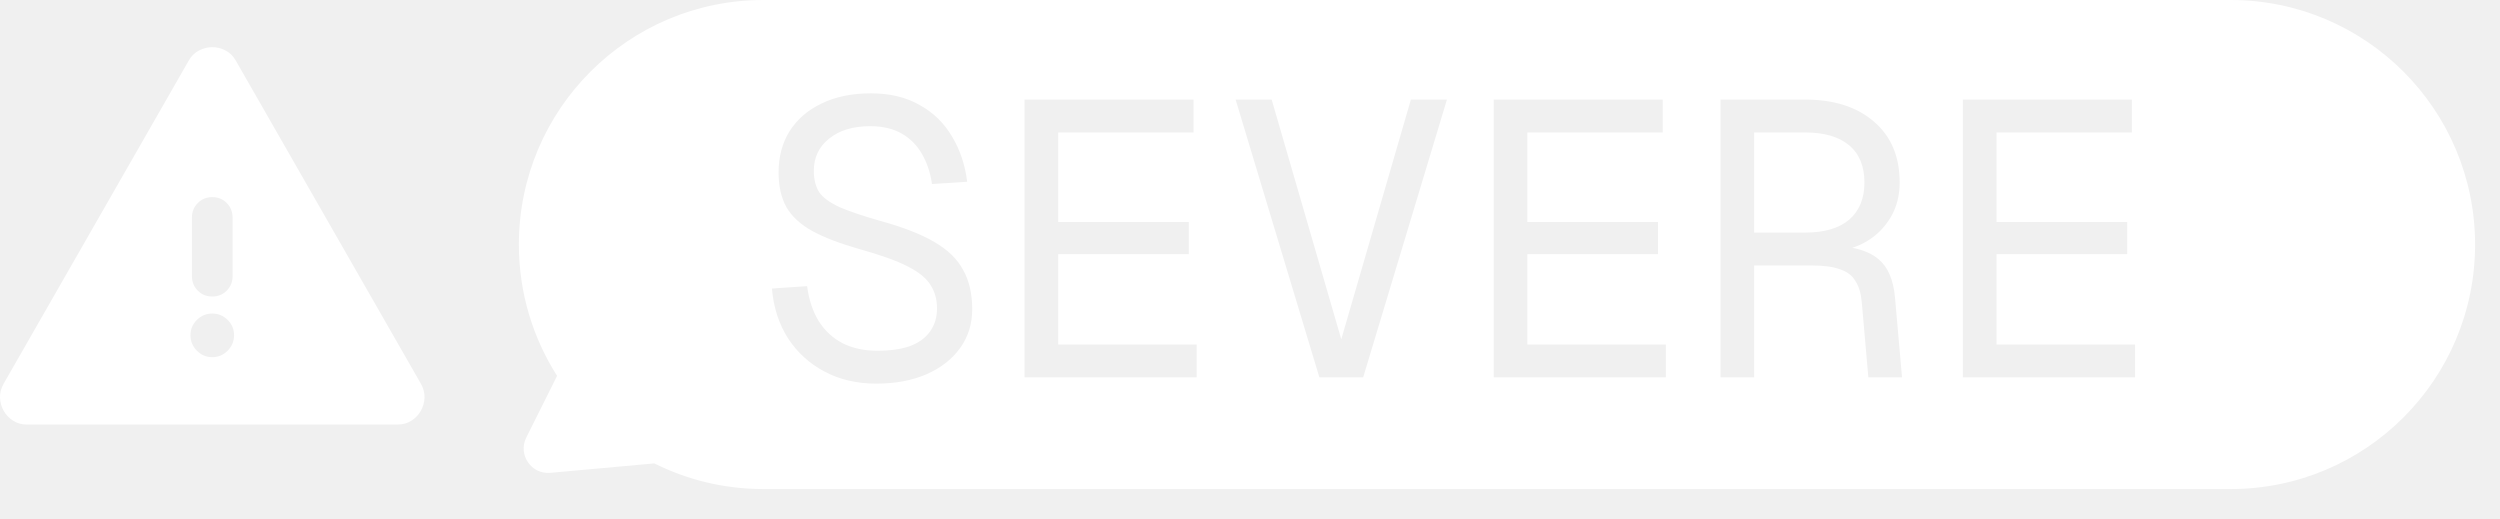
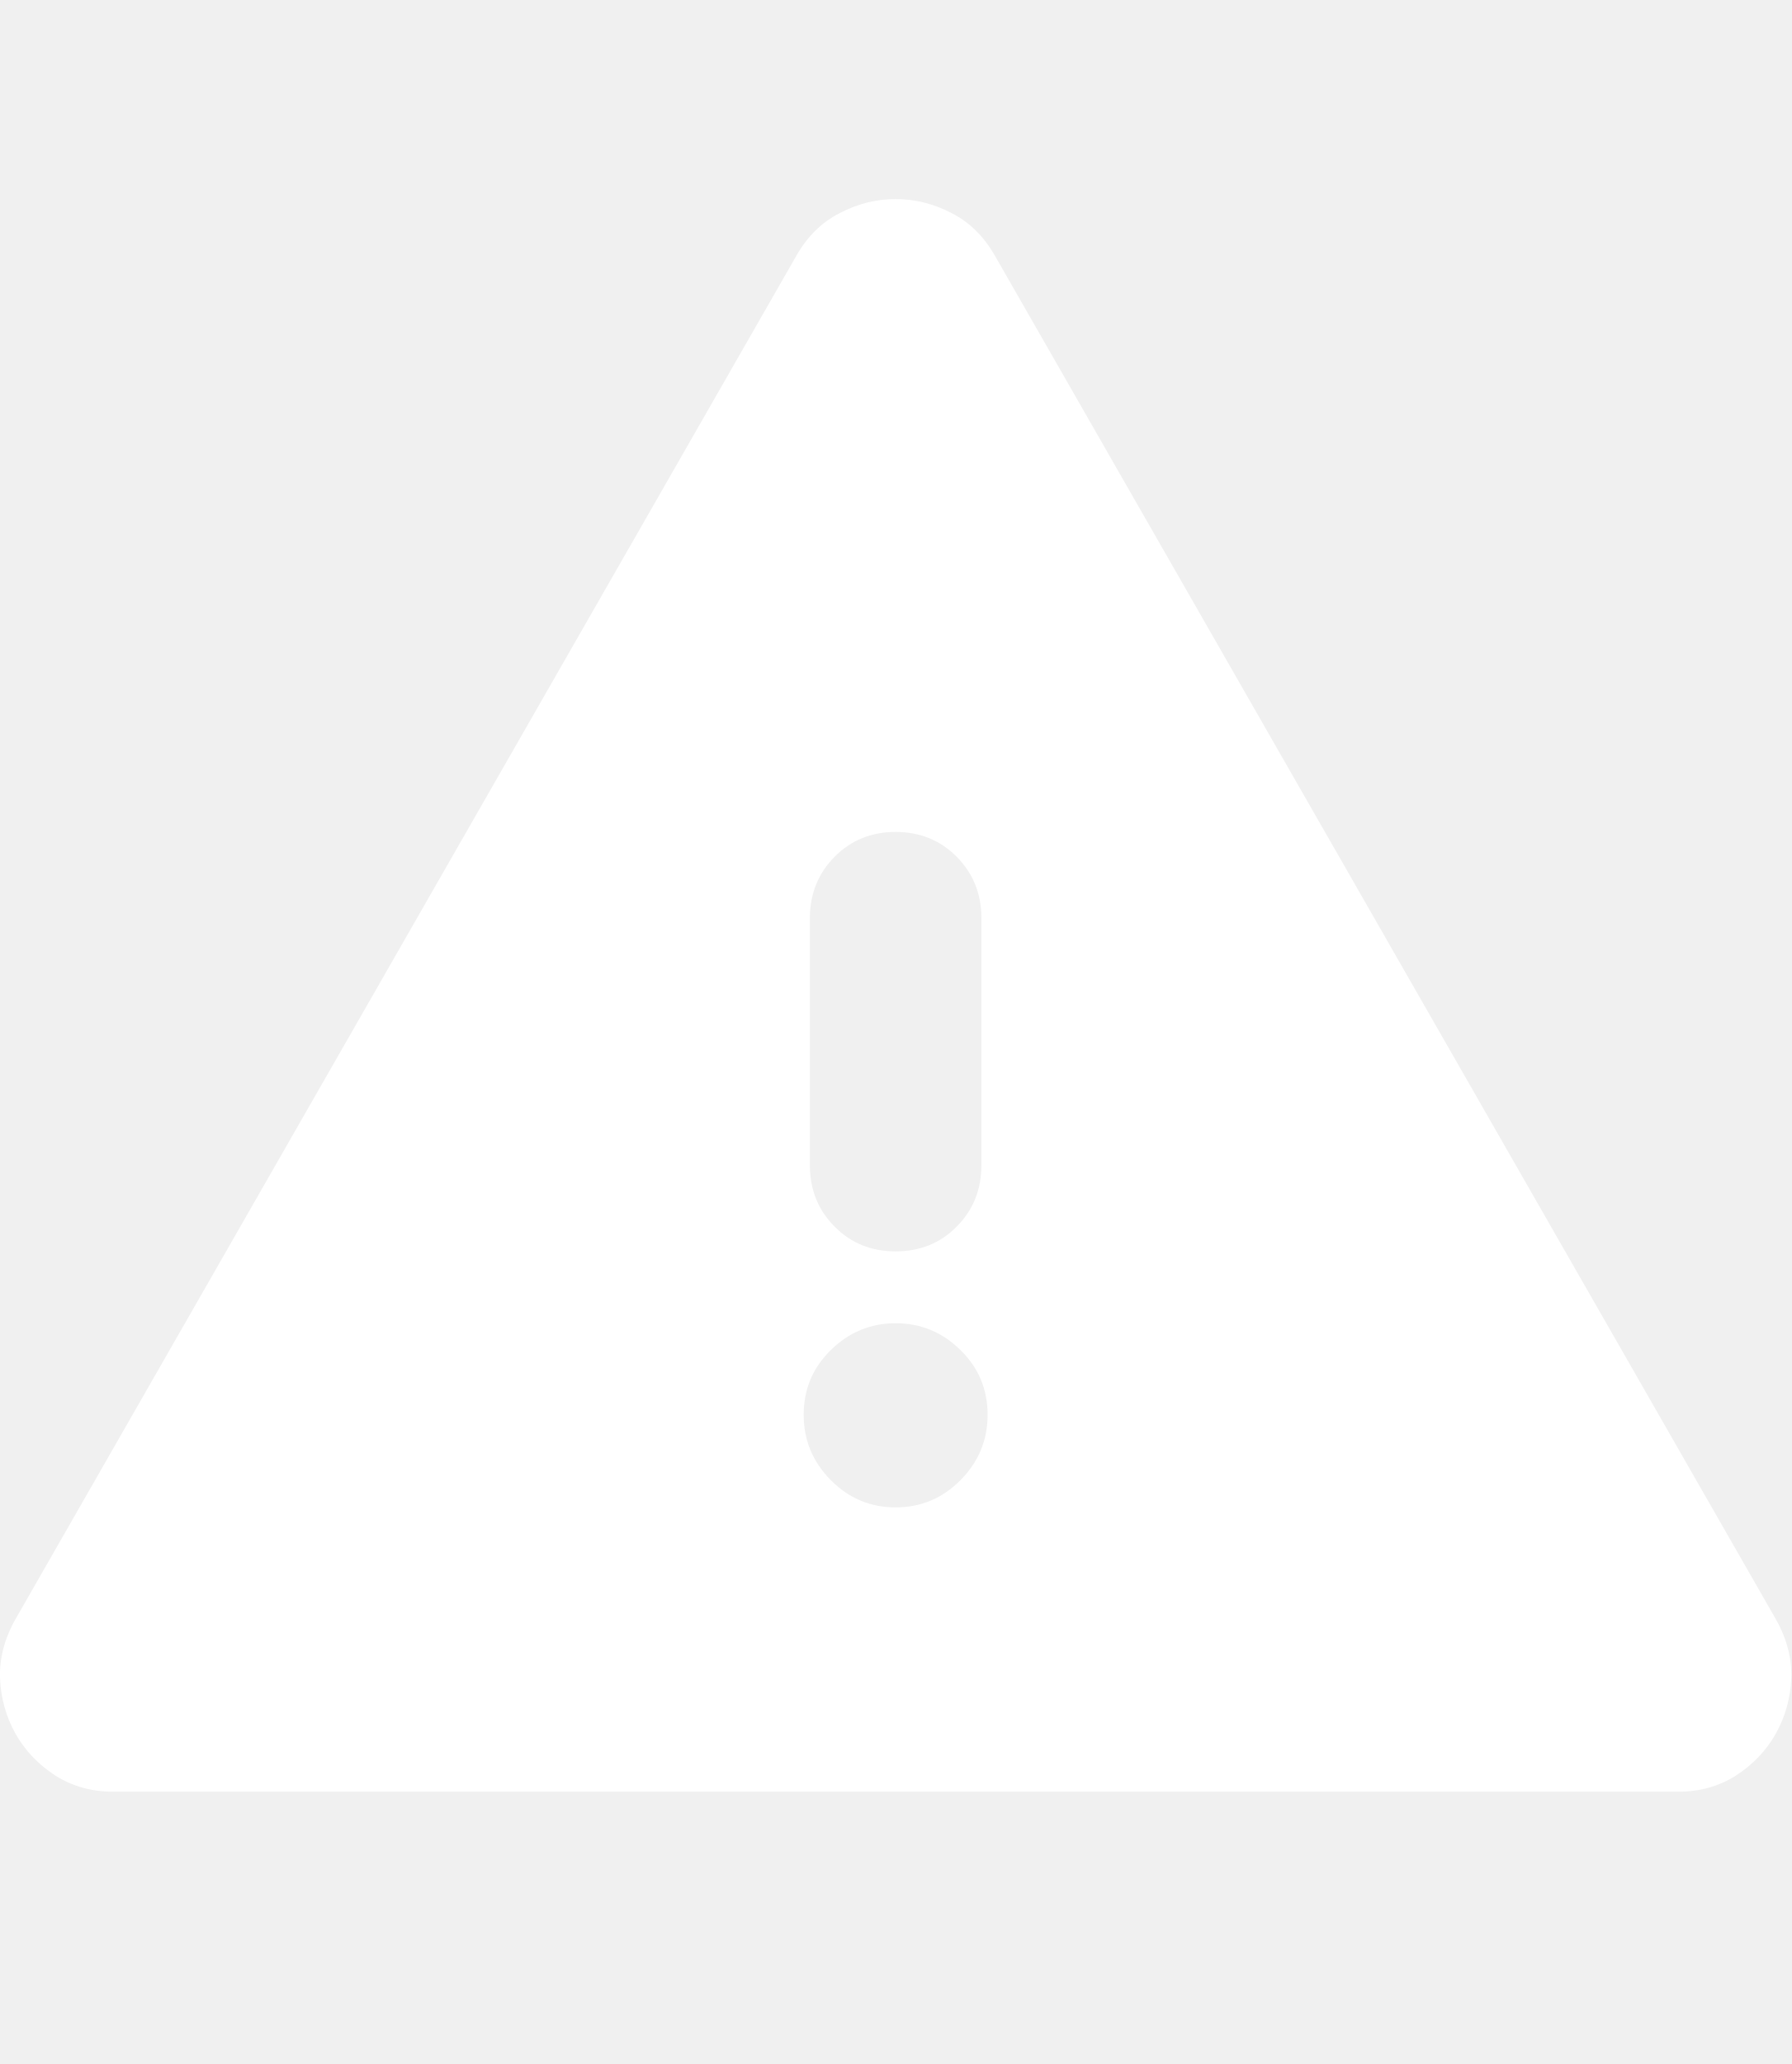
- <svg xmlns="http://www.w3.org/2000/svg" width="53" height="11" viewBox="0 0 53 11" fill="none">
-   <path d="M47.288 0C50.151 4.53529e-05 52.471 2.321 52.472 5.184C52.472 8.047 50.151 10.368 47.288 10.368H16.184C15.353 10.368 14.568 10.172 13.872 9.824L11.668 10.024C11.264 10.061 10.976 9.64 11.157 9.276L11.81 7.968C11.298 7.164 11 6.208 11 5.184C11 2.321 13.321 0 16.184 0H47.288ZM18.464 1.979C18.06 1.979 17.711 2.051 17.418 2.194C17.125 2.333 16.899 2.529 16.738 2.783C16.584 3.032 16.506 3.322 16.506 3.653C16.506 3.946 16.561 4.193 16.672 4.392C16.788 4.591 16.971 4.759 17.22 4.897C17.474 5.036 17.806 5.163 18.215 5.279C18.673 5.406 19.019 5.531 19.251 5.652C19.489 5.774 19.649 5.907 19.732 6.051C19.821 6.189 19.865 6.352 19.865 6.54C19.865 6.728 19.815 6.891 19.716 7.029C19.622 7.162 19.481 7.265 19.293 7.337C19.105 7.403 18.872 7.436 18.596 7.436C18.319 7.435 18.076 7.383 17.866 7.278C17.662 7.173 17.493 7.018 17.36 6.813C17.233 6.609 17.15 6.36 17.111 6.067L16.365 6.117C16.398 6.515 16.512 6.867 16.705 7.171C16.899 7.469 17.156 7.705 17.477 7.876C17.797 8.047 18.165 8.133 18.579 8.133C18.983 8.133 19.337 8.066 19.642 7.934C19.946 7.801 20.183 7.616 20.355 7.378C20.526 7.14 20.611 6.866 20.611 6.557C20.611 6.231 20.548 5.954 20.421 5.728C20.299 5.495 20.095 5.296 19.808 5.13C19.526 4.964 19.143 4.815 18.662 4.683C18.292 4.578 18.004 4.48 17.8 4.392C17.595 4.298 17.451 4.193 17.368 4.077C17.291 3.955 17.253 3.803 17.253 3.62C17.253 3.338 17.361 3.112 17.576 2.94C17.792 2.764 18.082 2.675 18.447 2.675C18.712 2.675 18.937 2.728 19.119 2.833C19.301 2.938 19.445 3.085 19.55 3.272C19.655 3.455 19.725 3.665 19.758 3.902L20.504 3.853C20.46 3.493 20.352 3.173 20.181 2.891C20.015 2.609 19.788 2.388 19.5 2.228C19.213 2.062 18.867 1.979 18.464 1.979ZM21.72 2.111V8H25.369V7.304H22.434V5.388H25.203V4.707H22.434V2.808H25.303V2.111H21.72ZM26.195 2.111L27.971 8H28.899L30.675 2.111H29.911L28.435 7.193L26.959 2.111H26.195ZM31.667 2.111V8H35.316V7.304H32.38V5.388H35.15V4.707H32.38V2.808H35.25V2.111H31.667ZM36.475 2.111V8H37.188V5.628H38.415C38.669 5.628 38.869 5.656 39.013 5.711C39.162 5.761 39.27 5.844 39.336 5.96C39.408 6.071 39.452 6.217 39.469 6.399L39.609 8H40.323L40.174 6.308C40.141 5.932 40.024 5.661 39.825 5.495C39.689 5.379 39.504 5.299 39.27 5.253C39.379 5.218 39.487 5.17 39.593 5.105C39.792 4.984 39.955 4.818 40.082 4.607C40.209 4.392 40.273 4.146 40.273 3.869C40.273 3.322 40.093 2.894 39.734 2.584C39.375 2.269 38.885 2.111 38.266 2.111H36.475ZM41.613 2.111V8H45.263V7.304H42.327V5.388H45.097V4.707H42.327V2.808H45.196V2.111H41.613ZM38.266 2.808C38.675 2.808 38.987 2.899 39.203 3.081C39.419 3.263 39.526 3.526 39.526 3.869C39.526 4.206 39.419 4.469 39.203 4.657C38.987 4.84 38.675 4.931 38.266 4.931H37.188V2.808H38.266Z" fill="white" />
-   <path d="M0.566 9C0.459 9 0.363 8.973 0.278 8.919C0.193 8.864 0.126 8.795 0.078 8.709C0.03 8.623 0.004 8.53 0 8.429C-0.003 8.329 0.023 8.23 0.078 8.133L4.001 1.285C4.056 1.188 4.129 1.116 4.22 1.07C4.31 1.023 4.404 1 4.5 1C4.596 1 4.69 1.023 4.78 1.07C4.871 1.116 4.944 1.188 4.999 1.285L8.922 8.133C8.977 8.23 9.003 8.329 9 8.429C8.996 8.53 8.97 8.623 8.922 8.709C8.874 8.795 8.807 8.864 8.722 8.919C8.637 8.973 8.541 9 8.434 9H0.566ZM4.826 7.435C4.916 7.344 4.962 7.234 4.962 7.107C4.962 6.979 4.916 6.871 4.826 6.782C4.735 6.692 4.626 6.647 4.5 6.647C4.374 6.647 4.265 6.692 4.174 6.782C4.084 6.871 4.038 6.979 4.038 7.107C4.038 7.234 4.084 7.344 4.174 7.435C4.265 7.527 4.374 7.572 4.5 7.572C4.626 7.572 4.735 7.527 4.826 7.435ZM4.807 6.161C4.89 6.078 4.931 5.975 4.931 5.851V4.614C4.931 4.491 4.89 4.388 4.807 4.304C4.725 4.221 4.622 4.179 4.5 4.179C4.378 4.179 4.275 4.221 4.193 4.304C4.11 4.388 4.069 4.491 4.069 4.614V5.851C4.069 5.975 4.11 6.078 4.193 6.161C4.275 6.245 4.378 6.286 4.5 6.286C4.622 6.286 4.725 6.245 4.807 6.161Z" fill="white" />
+ <svg xmlns="http://www.w3.org/2000/svg" width="9" height="10.368" viewBox="0 0 9 10.368" fill="none">
+   <path d="M0.567 9C0.459 9 0.363 8.973 0.278 8.919C0.193 8.864 0.126 8.794 0.078 8.709C0.03 8.623 0.004 8.53 0 8.429C-0.003 8.329 0.023 8.23 0.078 8.133L4.001 1.285C4.056 1.188 4.129 1.116 4.22 1.07C4.31 1.023 4.404 1 4.5 1C4.596 1 4.69 1.023 4.78 1.07C4.871 1.116 4.944 1.188 4.999 1.285L8.922 8.133C8.977 8.23 9.003 8.329 9 8.429C8.996 8.53 8.97 8.623 8.922 8.709C8.874 8.794 8.807 8.864 8.722 8.919C8.637 8.973 8.541 9 8.434 9H0.567ZM4.826 7.435C4.917 7.343 4.962 7.234 4.962 7.107C4.962 6.979 4.917 6.871 4.826 6.782C4.735 6.692 4.626 6.647 4.5 6.647C4.374 6.647 4.265 6.692 4.174 6.782C4.083 6.871 4.038 6.979 4.038 7.107C4.038 7.234 4.083 7.343 4.174 7.435C4.265 7.527 4.374 7.572 4.5 7.572C4.626 7.572 4.735 7.527 4.826 7.435ZM4.807 6.161C4.89 6.078 4.931 5.975 4.931 5.851V4.614C4.931 4.491 4.89 4.388 4.807 4.304C4.725 4.221 4.622 4.179 4.5 4.179C4.378 4.179 4.275 4.221 4.193 4.304C4.11 4.388 4.069 4.491 4.069 4.614V5.851C4.069 5.975 4.11 6.078 4.193 6.161C4.275 6.245 4.378 6.286 4.5 6.286C4.622 6.286 4.725 6.245 4.807 6.161Z" fill="white" />
</svg>
